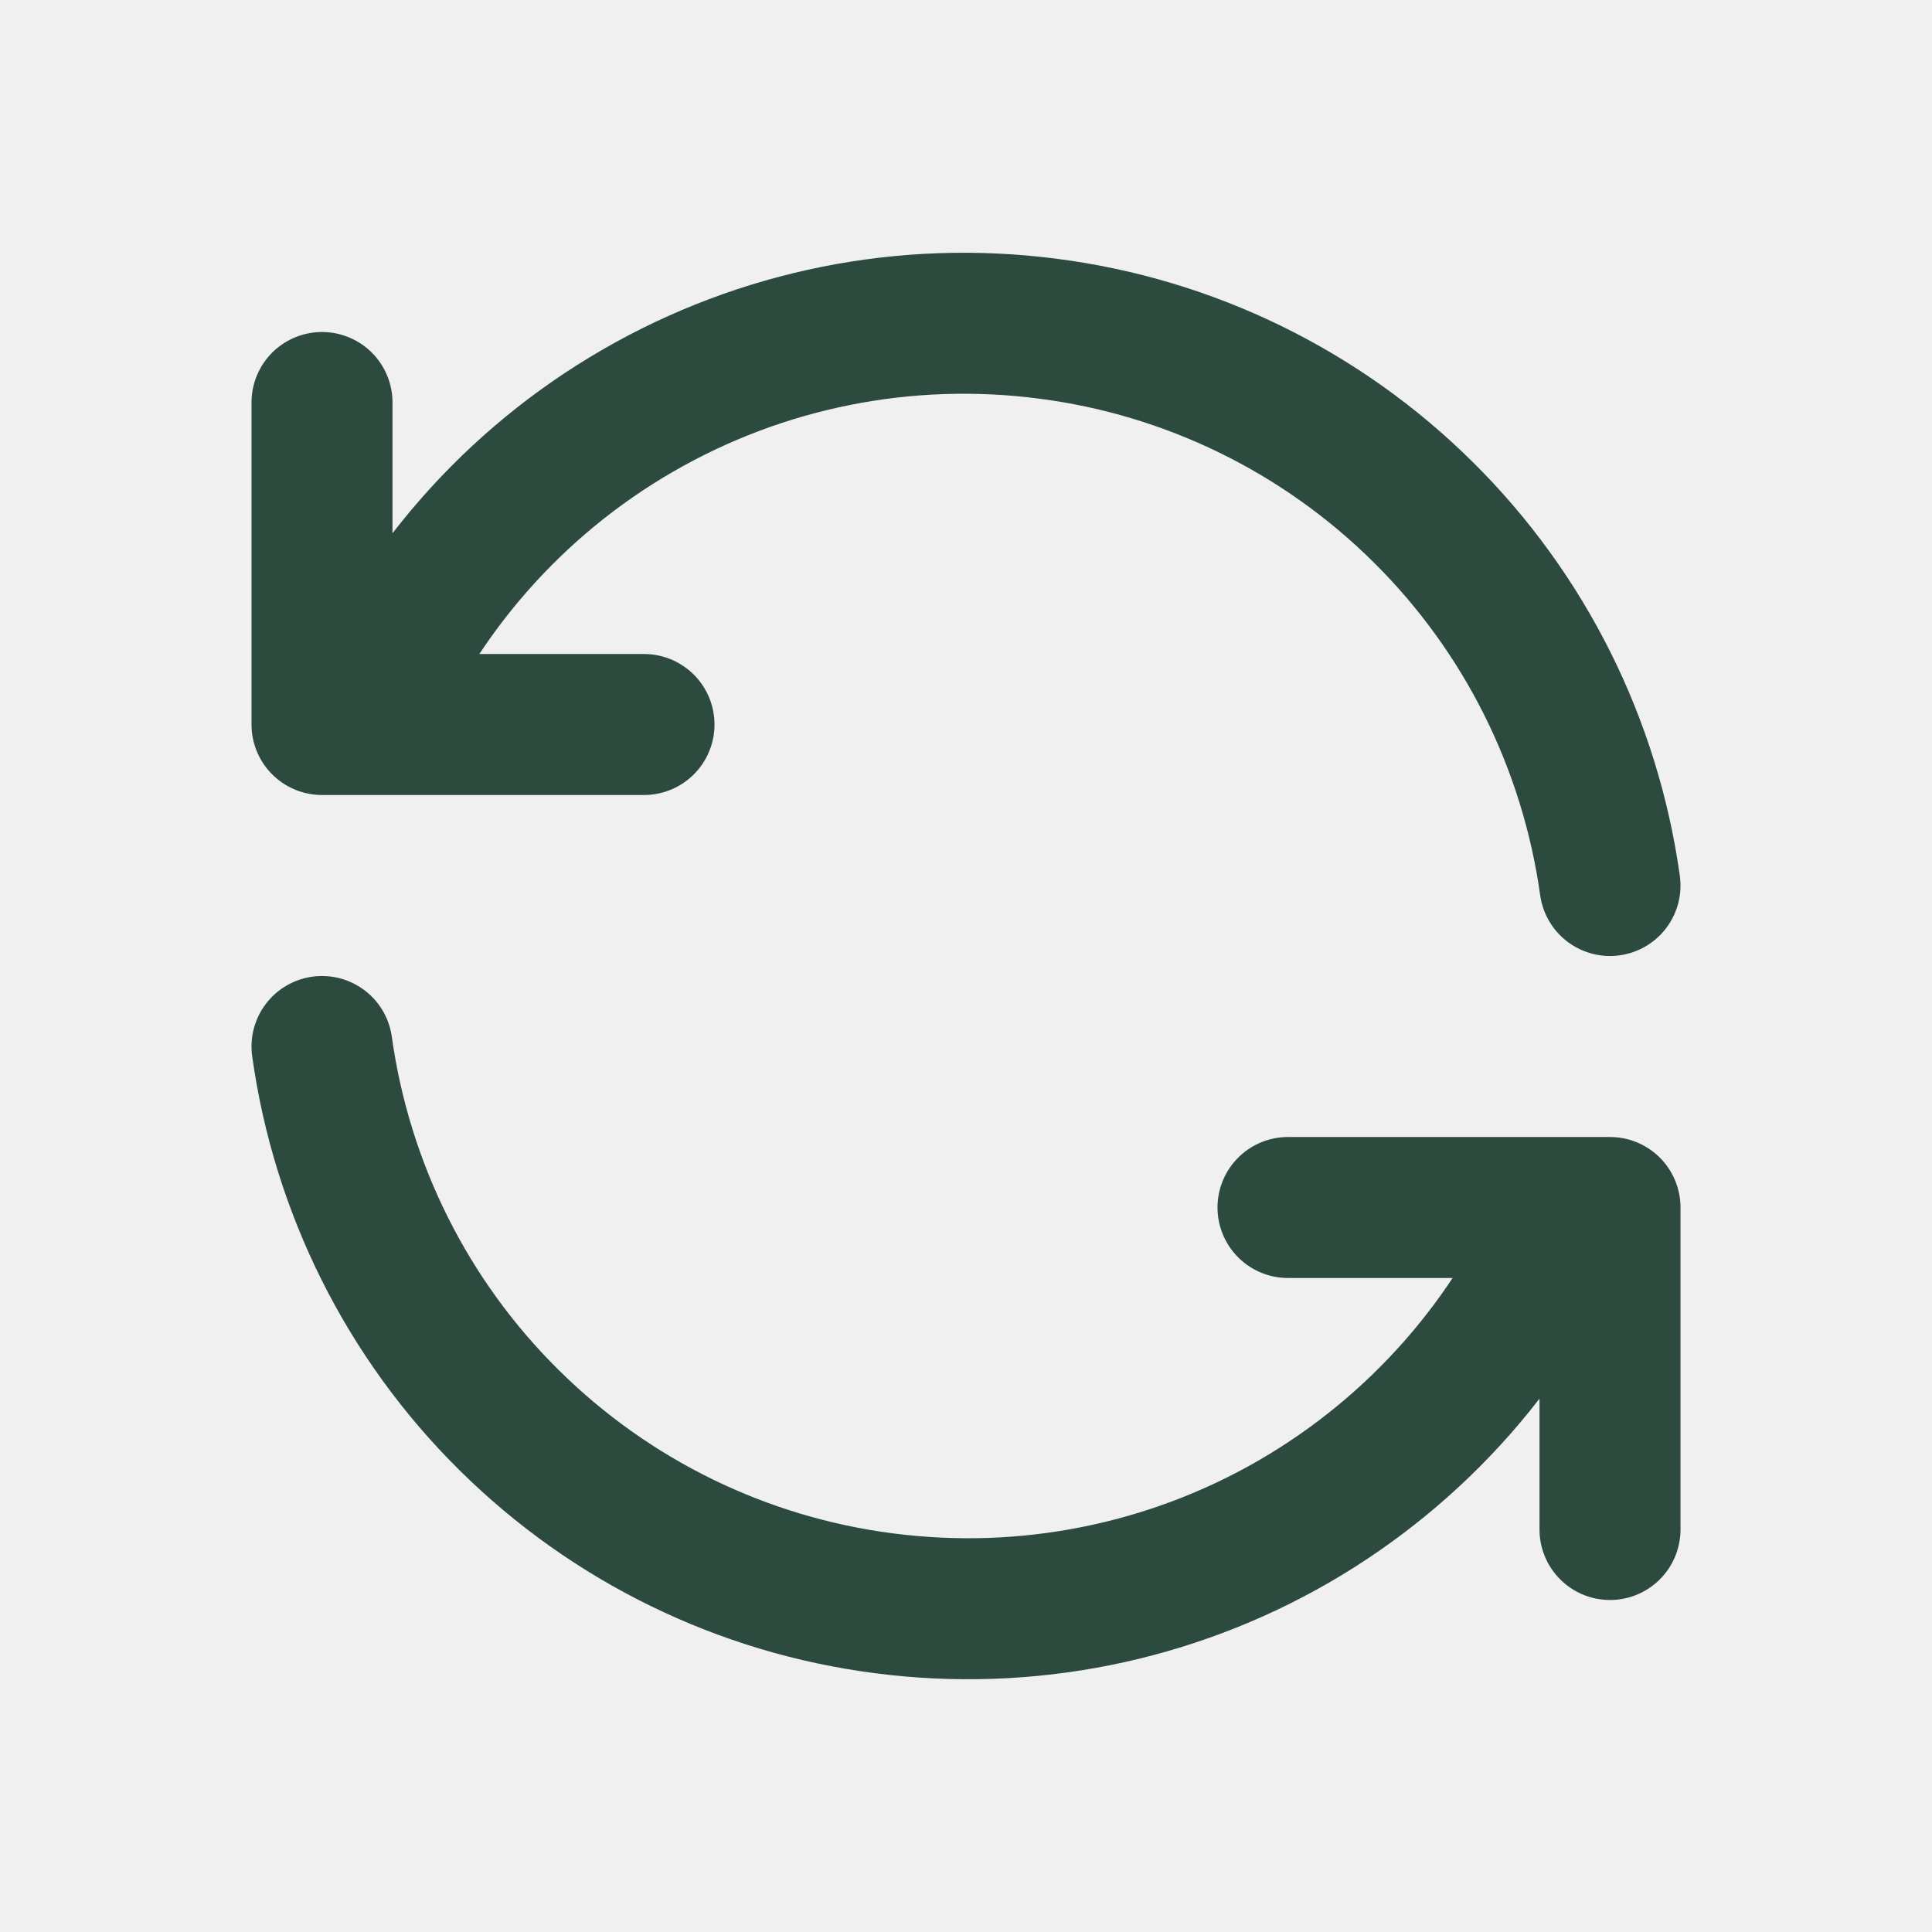
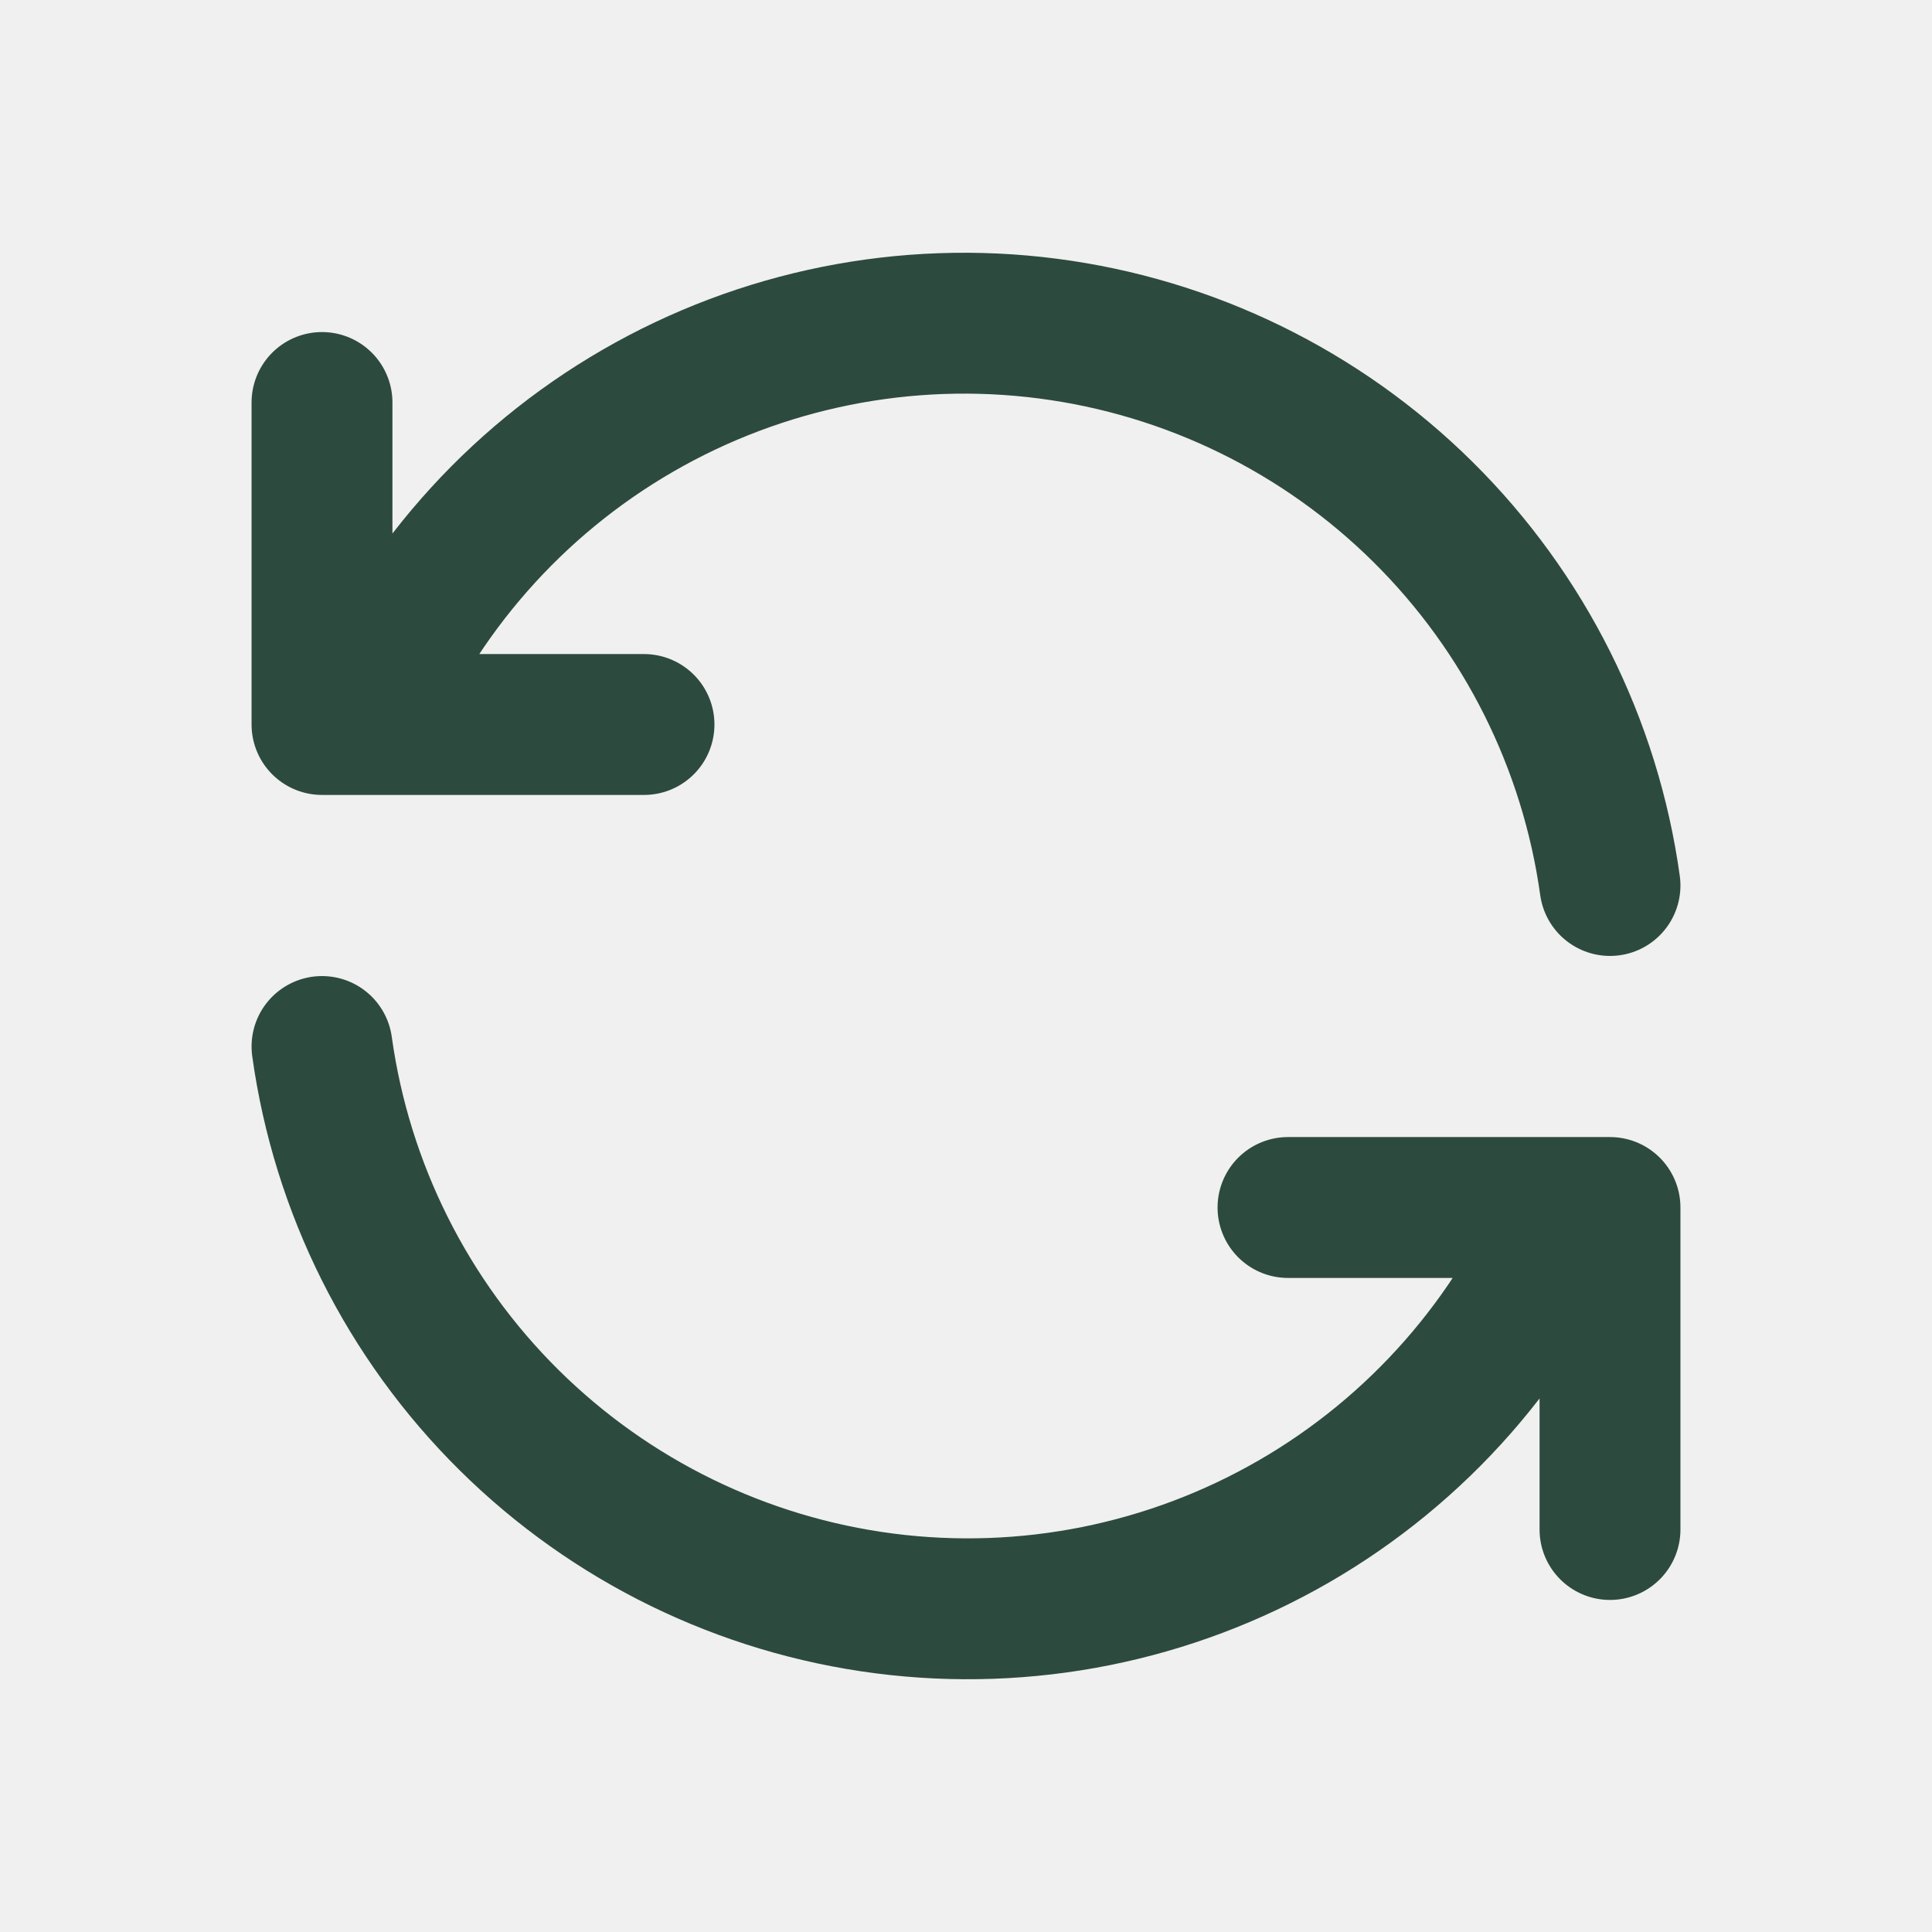
- <svg xmlns="http://www.w3.org/2000/svg" preserveAspectRatio="none" overflow="visible" style="display: block;" width="8.4" height="8.4" viewBox="0 0 8.4 8.4" fill="none">
-   <g id="Tabler/refresh/outline">
-     <path id="Vector" d="M7 3.85C6.914 3.234 6.629 2.663 6.187 2.226C5.745 1.788 5.172 1.508 4.555 1.429C3.938 1.349 3.312 1.474 2.774 1.785C2.235 2.096 1.814 2.576 1.575 3.15M1.4 1.75V3.15H2.8" stroke="#2D4A3E" stroke-width="0.613" stroke-linecap="round" stroke-linejoin="round" />
-     <path id="Vector_2" d="M1.4 4.55C1.486 5.166 1.771 5.737 2.213 6.174C2.655 6.612 3.228 6.892 3.845 6.971C4.462 7.051 5.088 6.926 5.626 6.615C6.165 6.303 6.586 5.824 6.825 5.25M7 6.65V5.25H5.6" stroke="#2D4A3E" stroke-width="0.613" stroke-linecap="round" stroke-linejoin="round" />
+ <svg xmlns="http://www.w3.org/2000/svg" width="48" height="48" viewBox="0 0 48 48" fill="none">
+   <g clip-path="url(#clip0_271_404)">
+     <path d="M40 22C39.511 18.48 37.878 15.219 35.353 12.719C32.828 10.219 29.552 8.618 26.027 8.163C22.503 7.708 18.927 8.425 15.85 10.203C12.774 11.98 10.367 14.72 9 18M8 10V18H16" stroke="#2D4A3E" stroke-width="3.5" stroke-linecap="round" stroke-linejoin="round" />
+     <path d="M8 26C8.489 29.52 10.122 32.781 12.647 35.281C15.172 37.781 18.448 39.382 21.973 39.837C25.497 40.292 29.073 39.575 32.15 37.797C35.226 36.02 37.633 33.28 39 30M40 38V30H32" stroke="#2D4A3E" stroke-width="3.5" stroke-linecap="round" stroke-linejoin="round" />
  </g>
+   <defs>
+     <clipPath id="clip0_271_404">
+       <rect width="48" height="48" fill="white" />
+     </clipPath>
+   </defs>
</svg>
